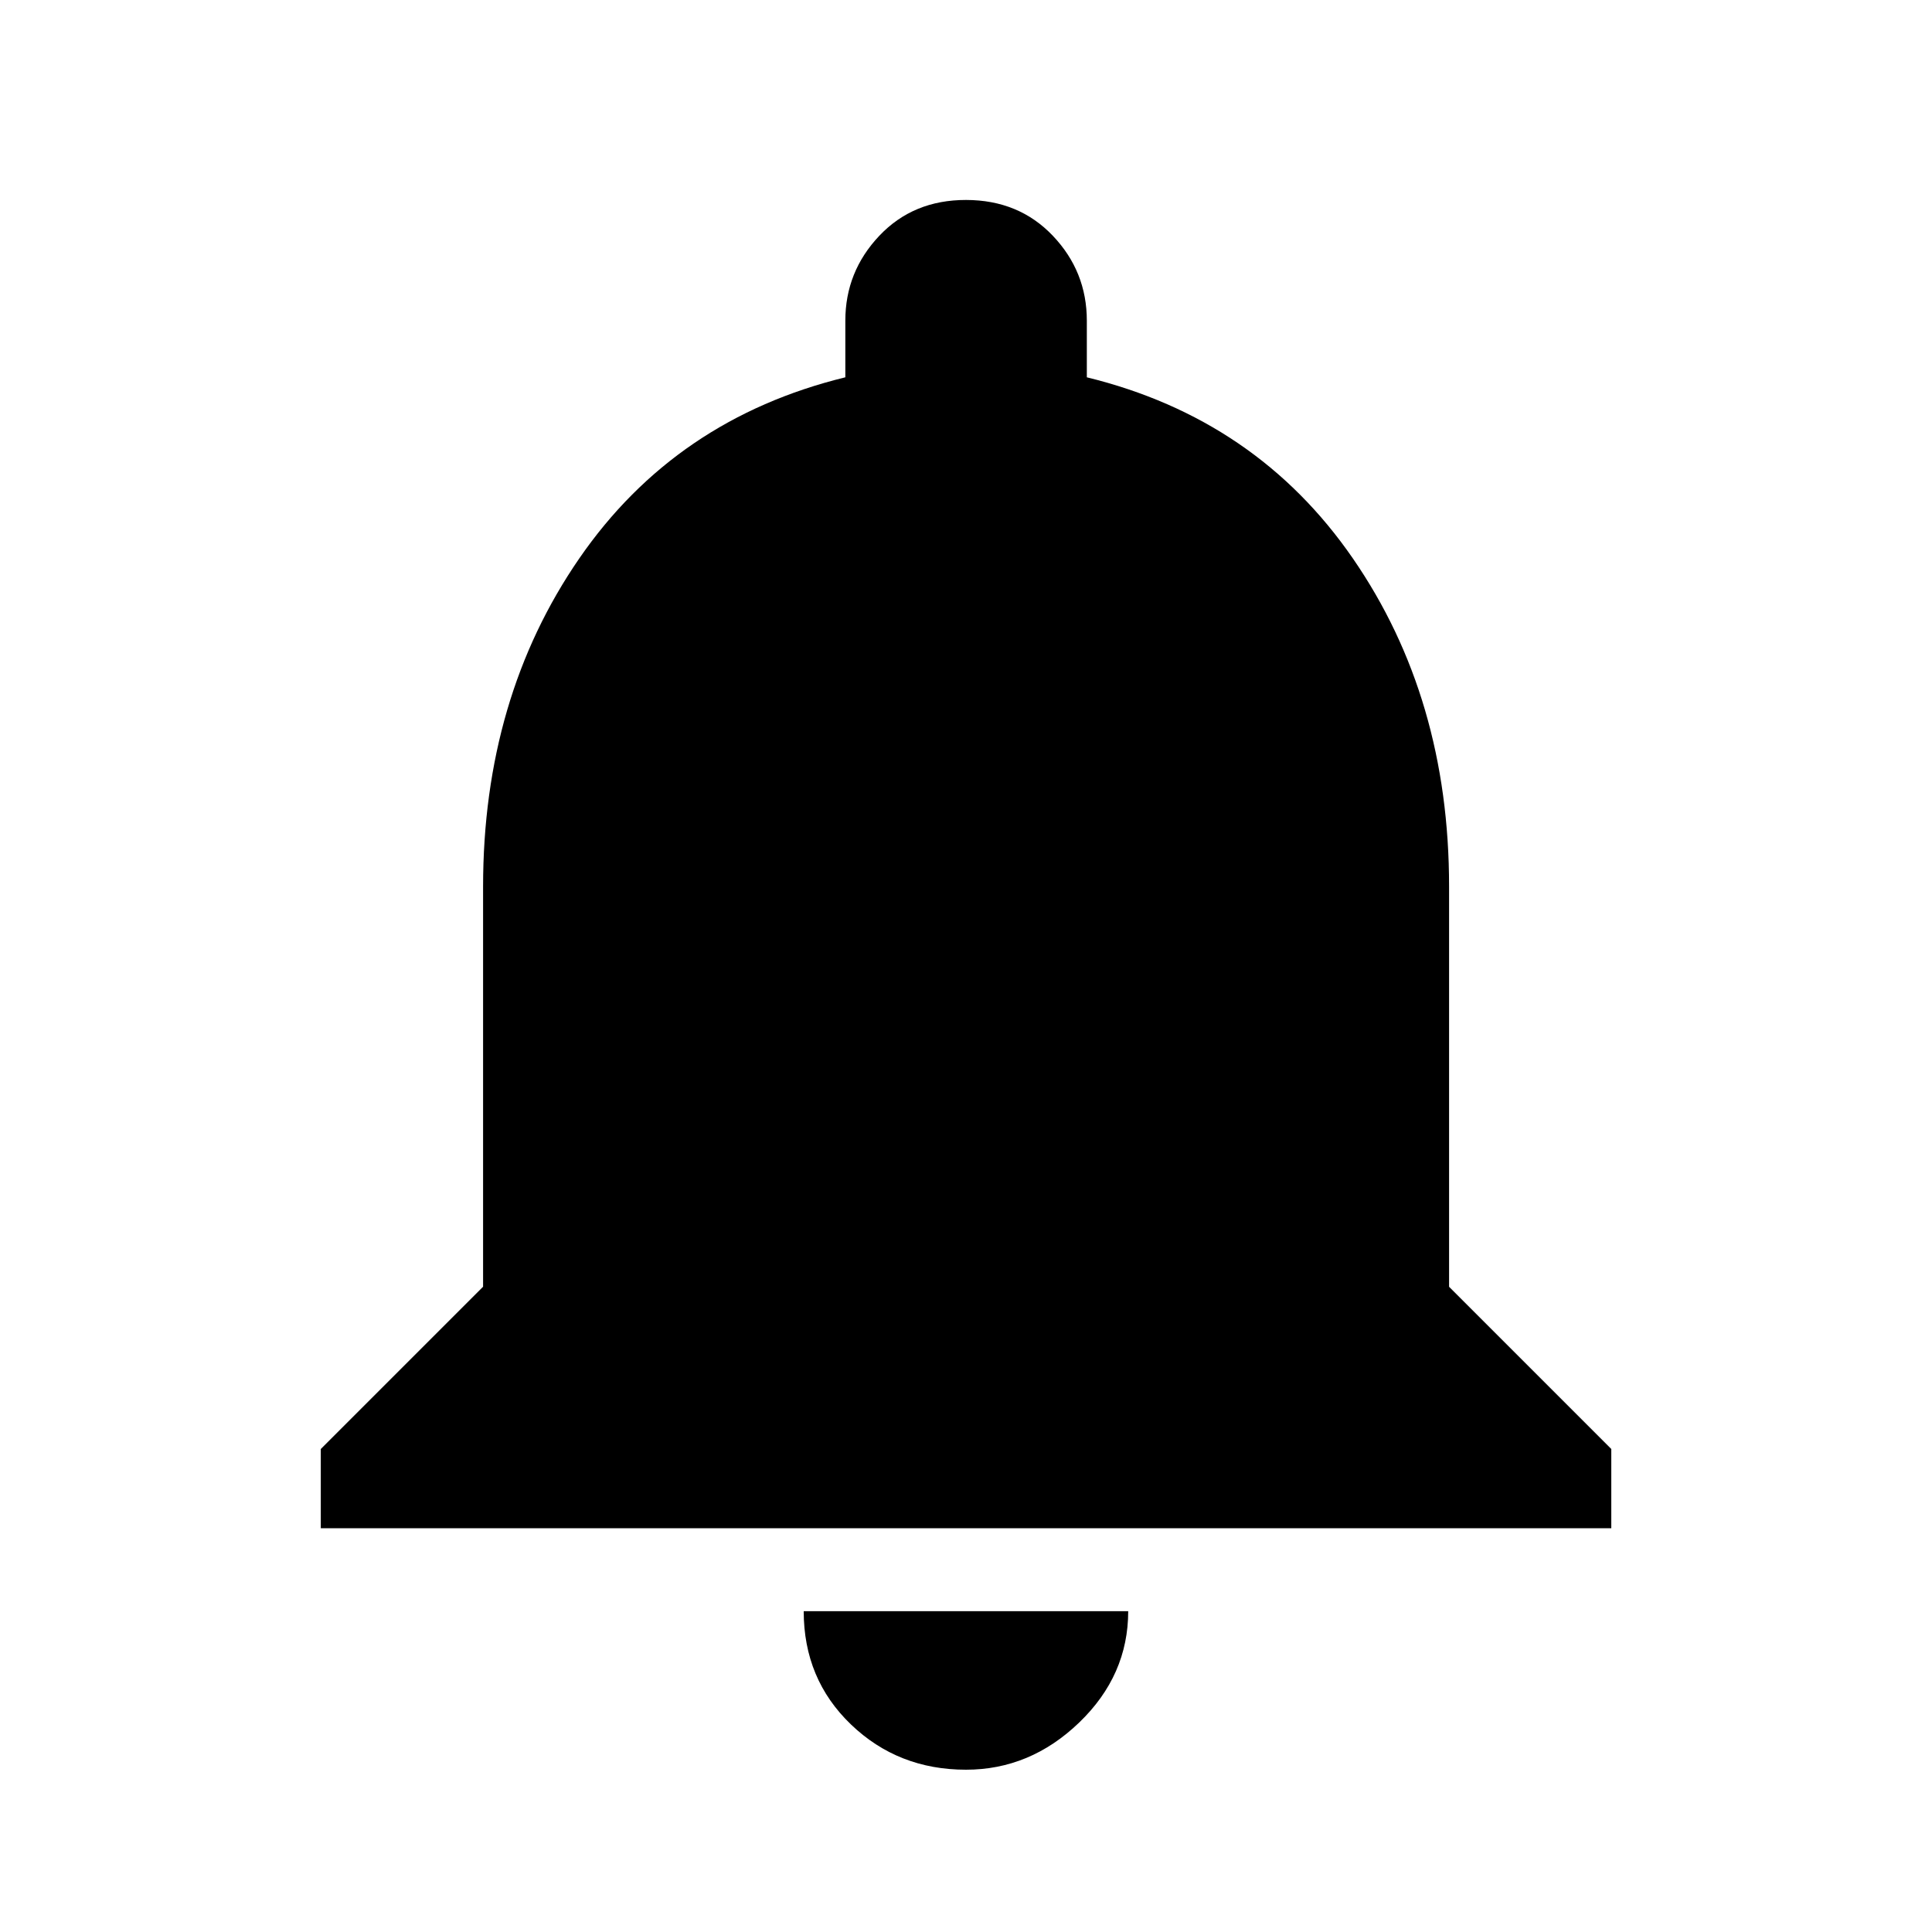
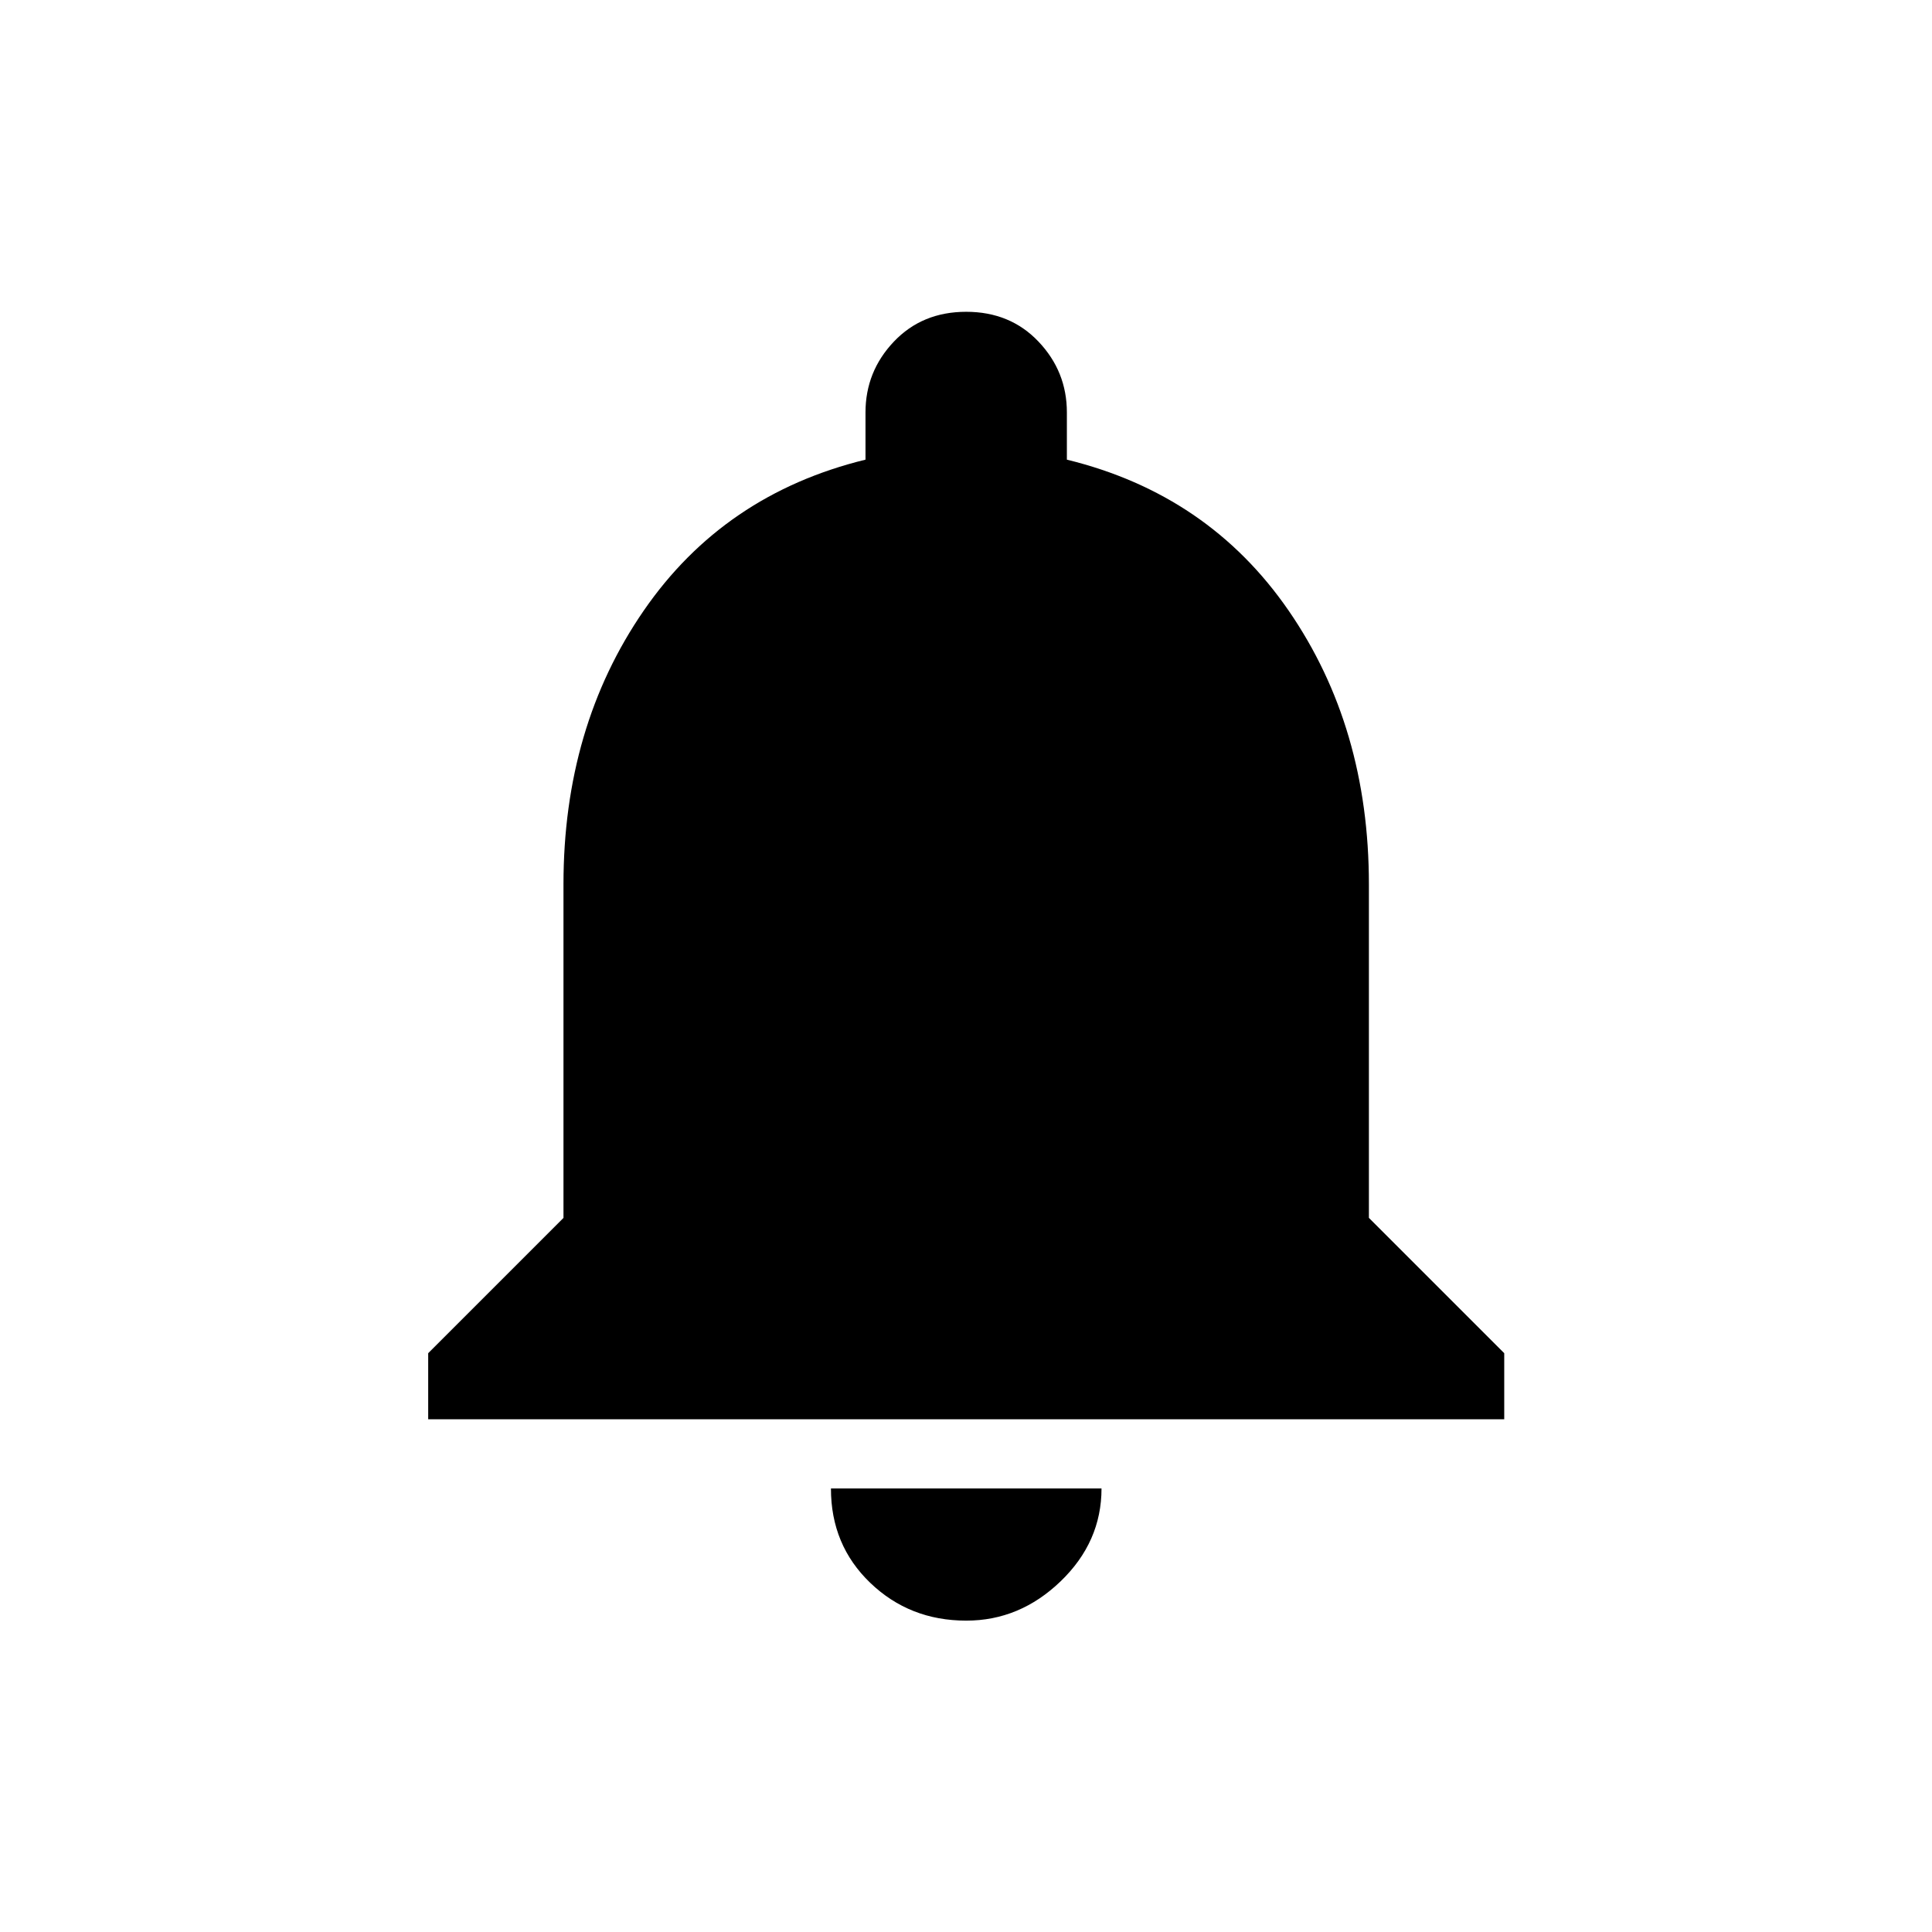
- <svg xmlns="http://www.w3.org/2000/svg" version="1.1" width="24" height="24" viewBox="0 0 24 24">
-   <path d="M18 15.984l2.016 2.016v0.984h-16.031v-0.984l2.016-2.016v-4.969q0-2.344 1.195-4.078t3.305-2.25v-0.703q0-0.609 0.422-1.055t1.078-0.445 1.078 0.445 0.422 1.055v0.703q2.109 0.516 3.305 2.25t1.195 4.078v4.969zM12 21.984q-0.844 0-1.43-0.563t-0.586-1.406h4.031q0 0.797-0.609 1.383t-1.406 0.586z" />
+ <svg xmlns="http://www.w3.org/2000/svg" width="34" height="34" viewBox="-6.67 -6.67 41.33 41.33">
+   <path d="M22.615 19.384l2.894 2.894v1.413H2.49v-1.413l2.894-2.894V12.25q0-3.365 1.716-5.856t4.745-3.231v-1.01q0-.875.606-1.514T13.999 0t1.548.639.606 1.514v1.01q3.029.74 4.745 3.231t1.716 5.856v7.134zM14 27.999q-1.211 0-2.053-.808t-.841-2.019h5.788q0 1.144-.875 1.986T14 27.999z" />
</svg>
